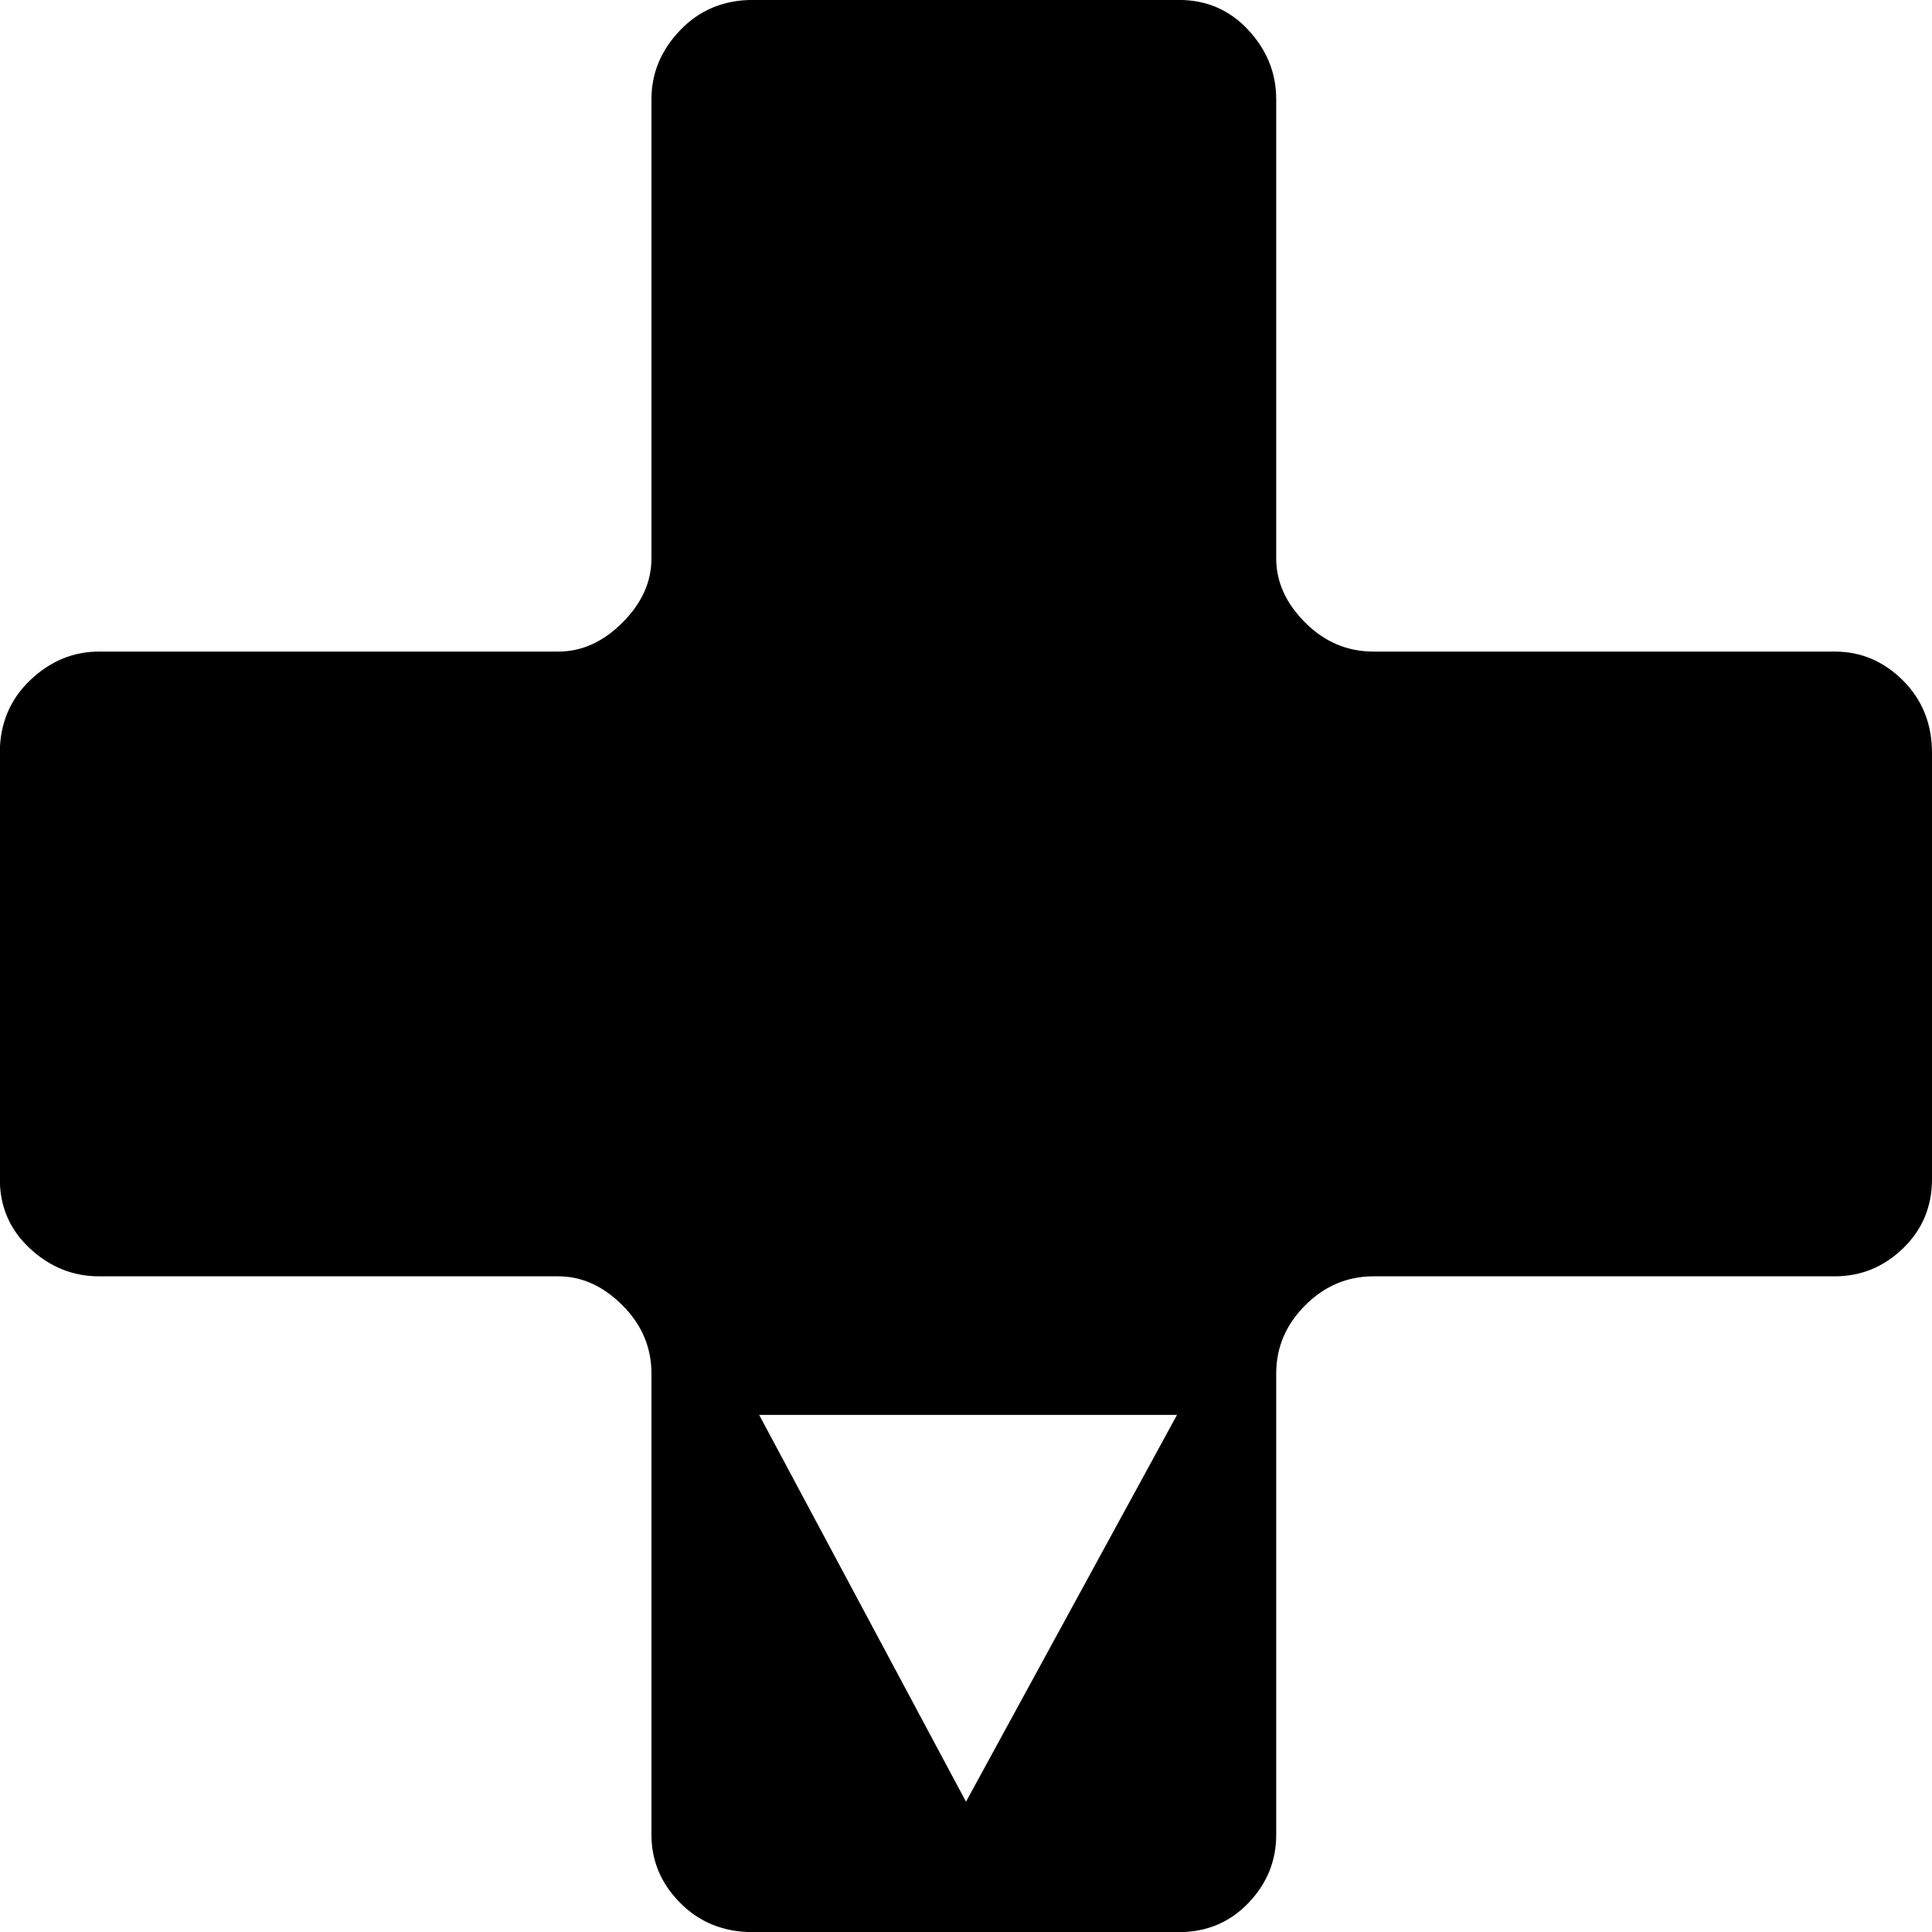
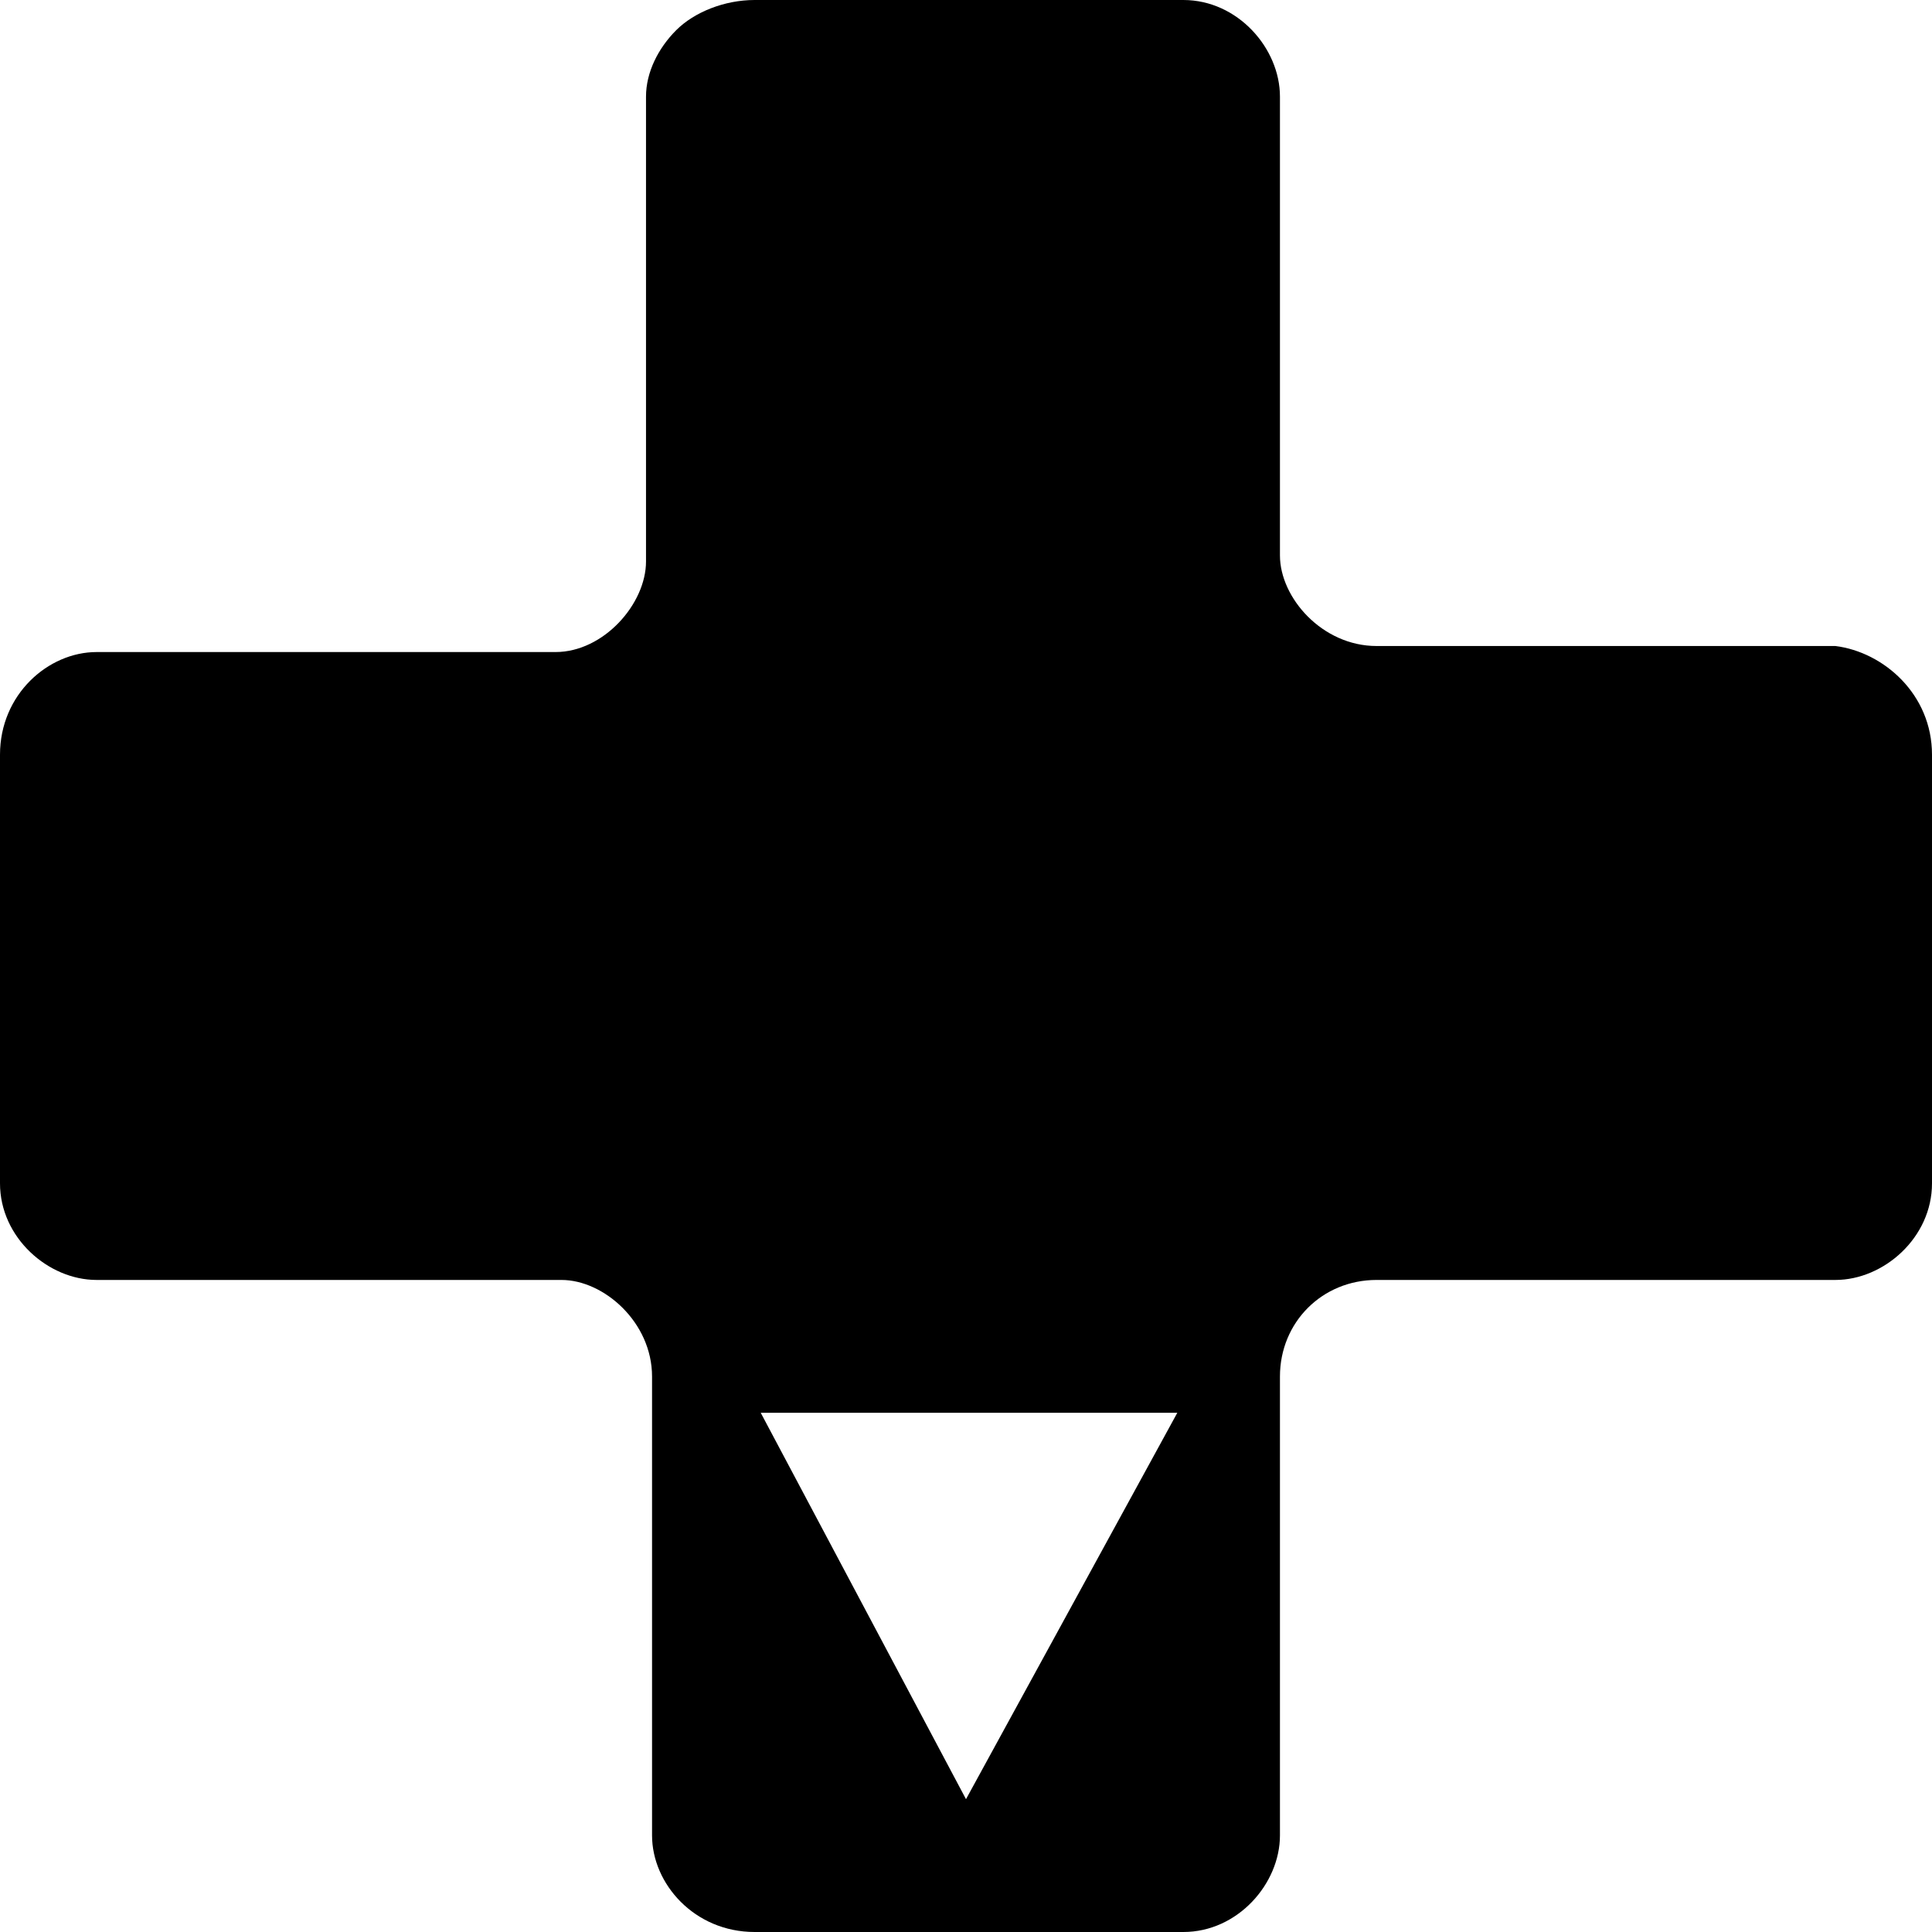
- <svg xmlns="http://www.w3.org/2000/svg" version="1.1" width="32" height="32" viewBox="0 0 32 32">
-   <path d="M32 12.471v7.058q0 0.685-0.48 1.148t-1.131 0.463h-7.64q-0.651 0-1.131 0.48t-0.48 1.131v7.64q0 0.651-0.463 1.131t-1.148 0.48h-7.058q-0.72 0-1.199-0.48t-0.48-1.131v-7.64q0-0.651-0.48-1.131t-1.062-0.48h-7.606q-0.651 0-1.148-0.463t-0.497-1.148v-7.058q0-0.72 0.497-1.199t1.148-0.48h7.606q0.582 0 1.062-0.48t0.48-1.062v-7.606q0-0.651 0.48-1.148t1.199-0.497h7.058q0.685 0 1.148 0.497t0.463 1.148v7.606q0 0.582 0.48 1.062t1.131 0.48h7.64q0.651 0 1.131 0.48t0.48 1.199zM16 29.842l3.495-6.407h-6.921z" />
+ <svg xmlns="http://www.w3.org/2000/svg" version="1.1" id="Layer_1" x="0px" y="0px" width="32px" height="32px" viewBox="0 0 32 32" style="enable-background:new 0 0 32 32;" xml:space="preserve">
+   <path d="M32,12.5v7.1c0,0.9-0.8,1.6-1.6,1.6h-7.6c-0.9,0-1.6,0.7-1.6,1.6v7.6c0,0.8-0.7,1.6-1.6,1.6h-7.1c-1,0-1.7-0.8-1.7-1.6v-7.6  c0-0.9-0.8-1.6-1.5-1.6H1.6c-0.8,0-1.6-0.7-1.6-1.6v-7.1c0-1,0.8-1.7,1.6-1.7h7.6c0.8,0,1.5-0.8,1.5-1.5V1.6c0-0.4,0.2-0.8,0.5-1.1  S12,0,12.5,0h7.1c0.9,0,1.6,0.8,1.6,1.6v7.6c0,0.7,0.7,1.5,1.6,1.5h7.6C31.2,10.8,32,11.5,32,12.5z M16,29.8l3.5-6.4h-6.9L16,29.8z" />
</svg>
